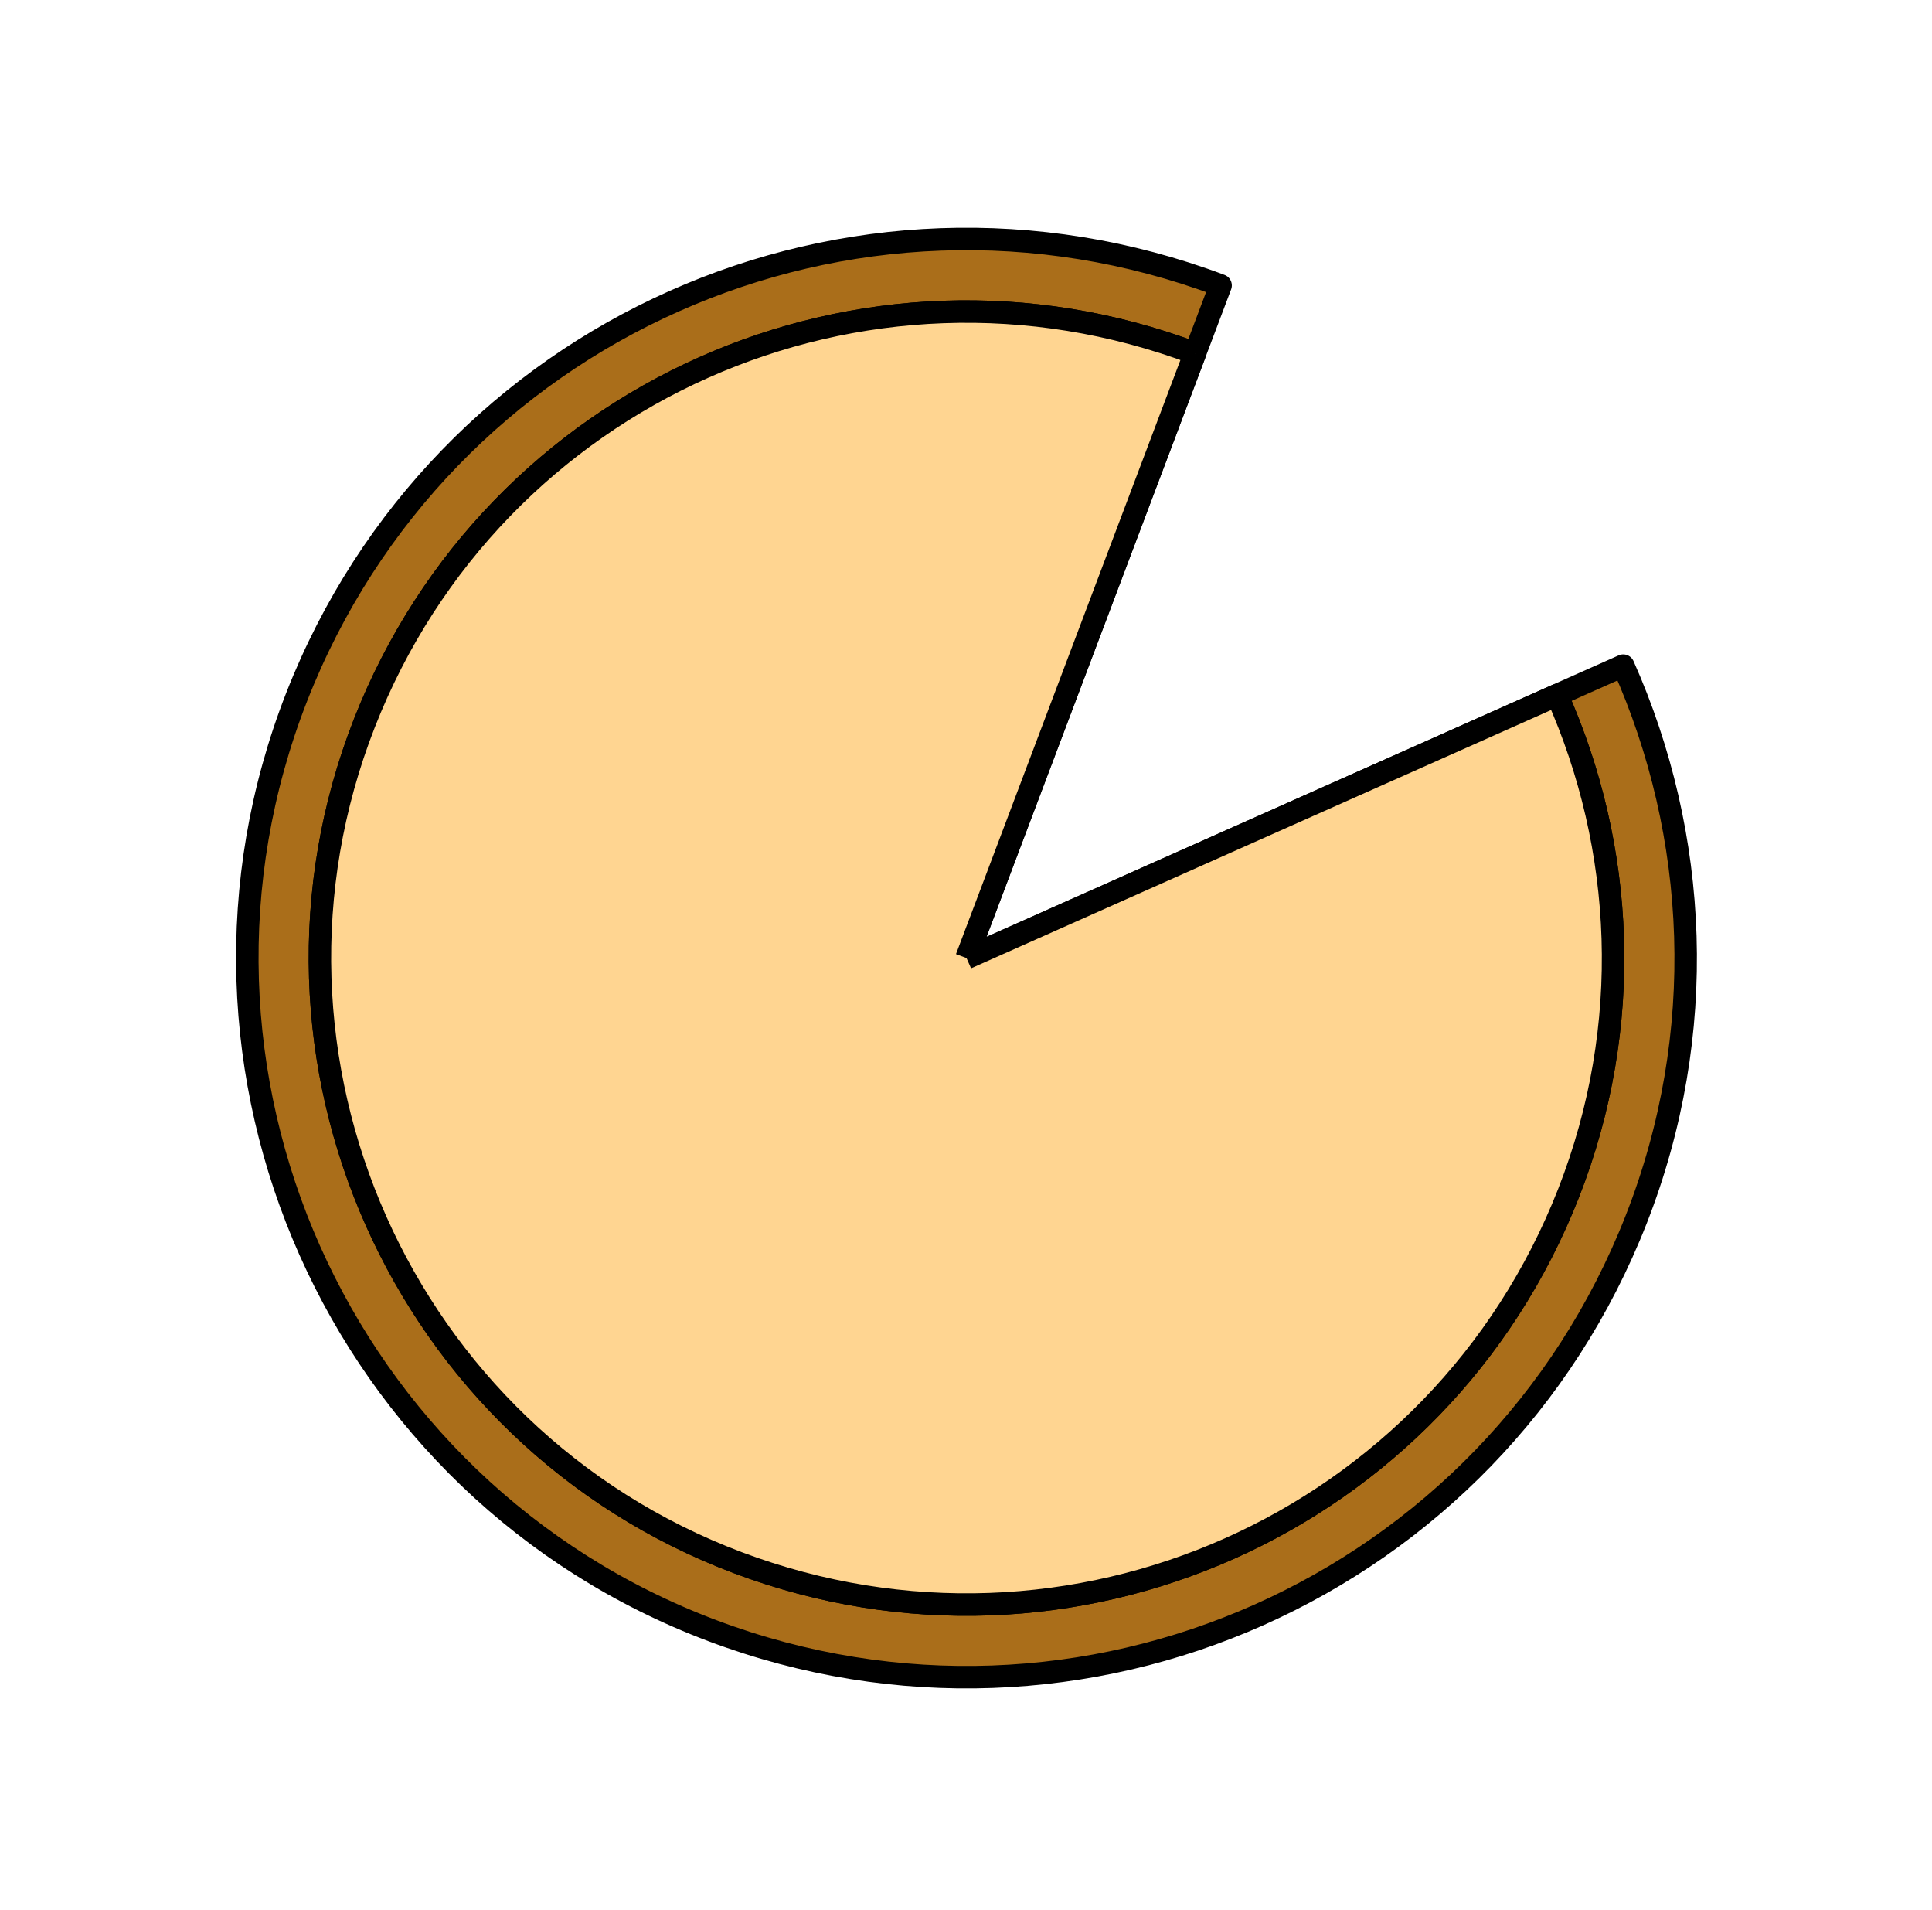
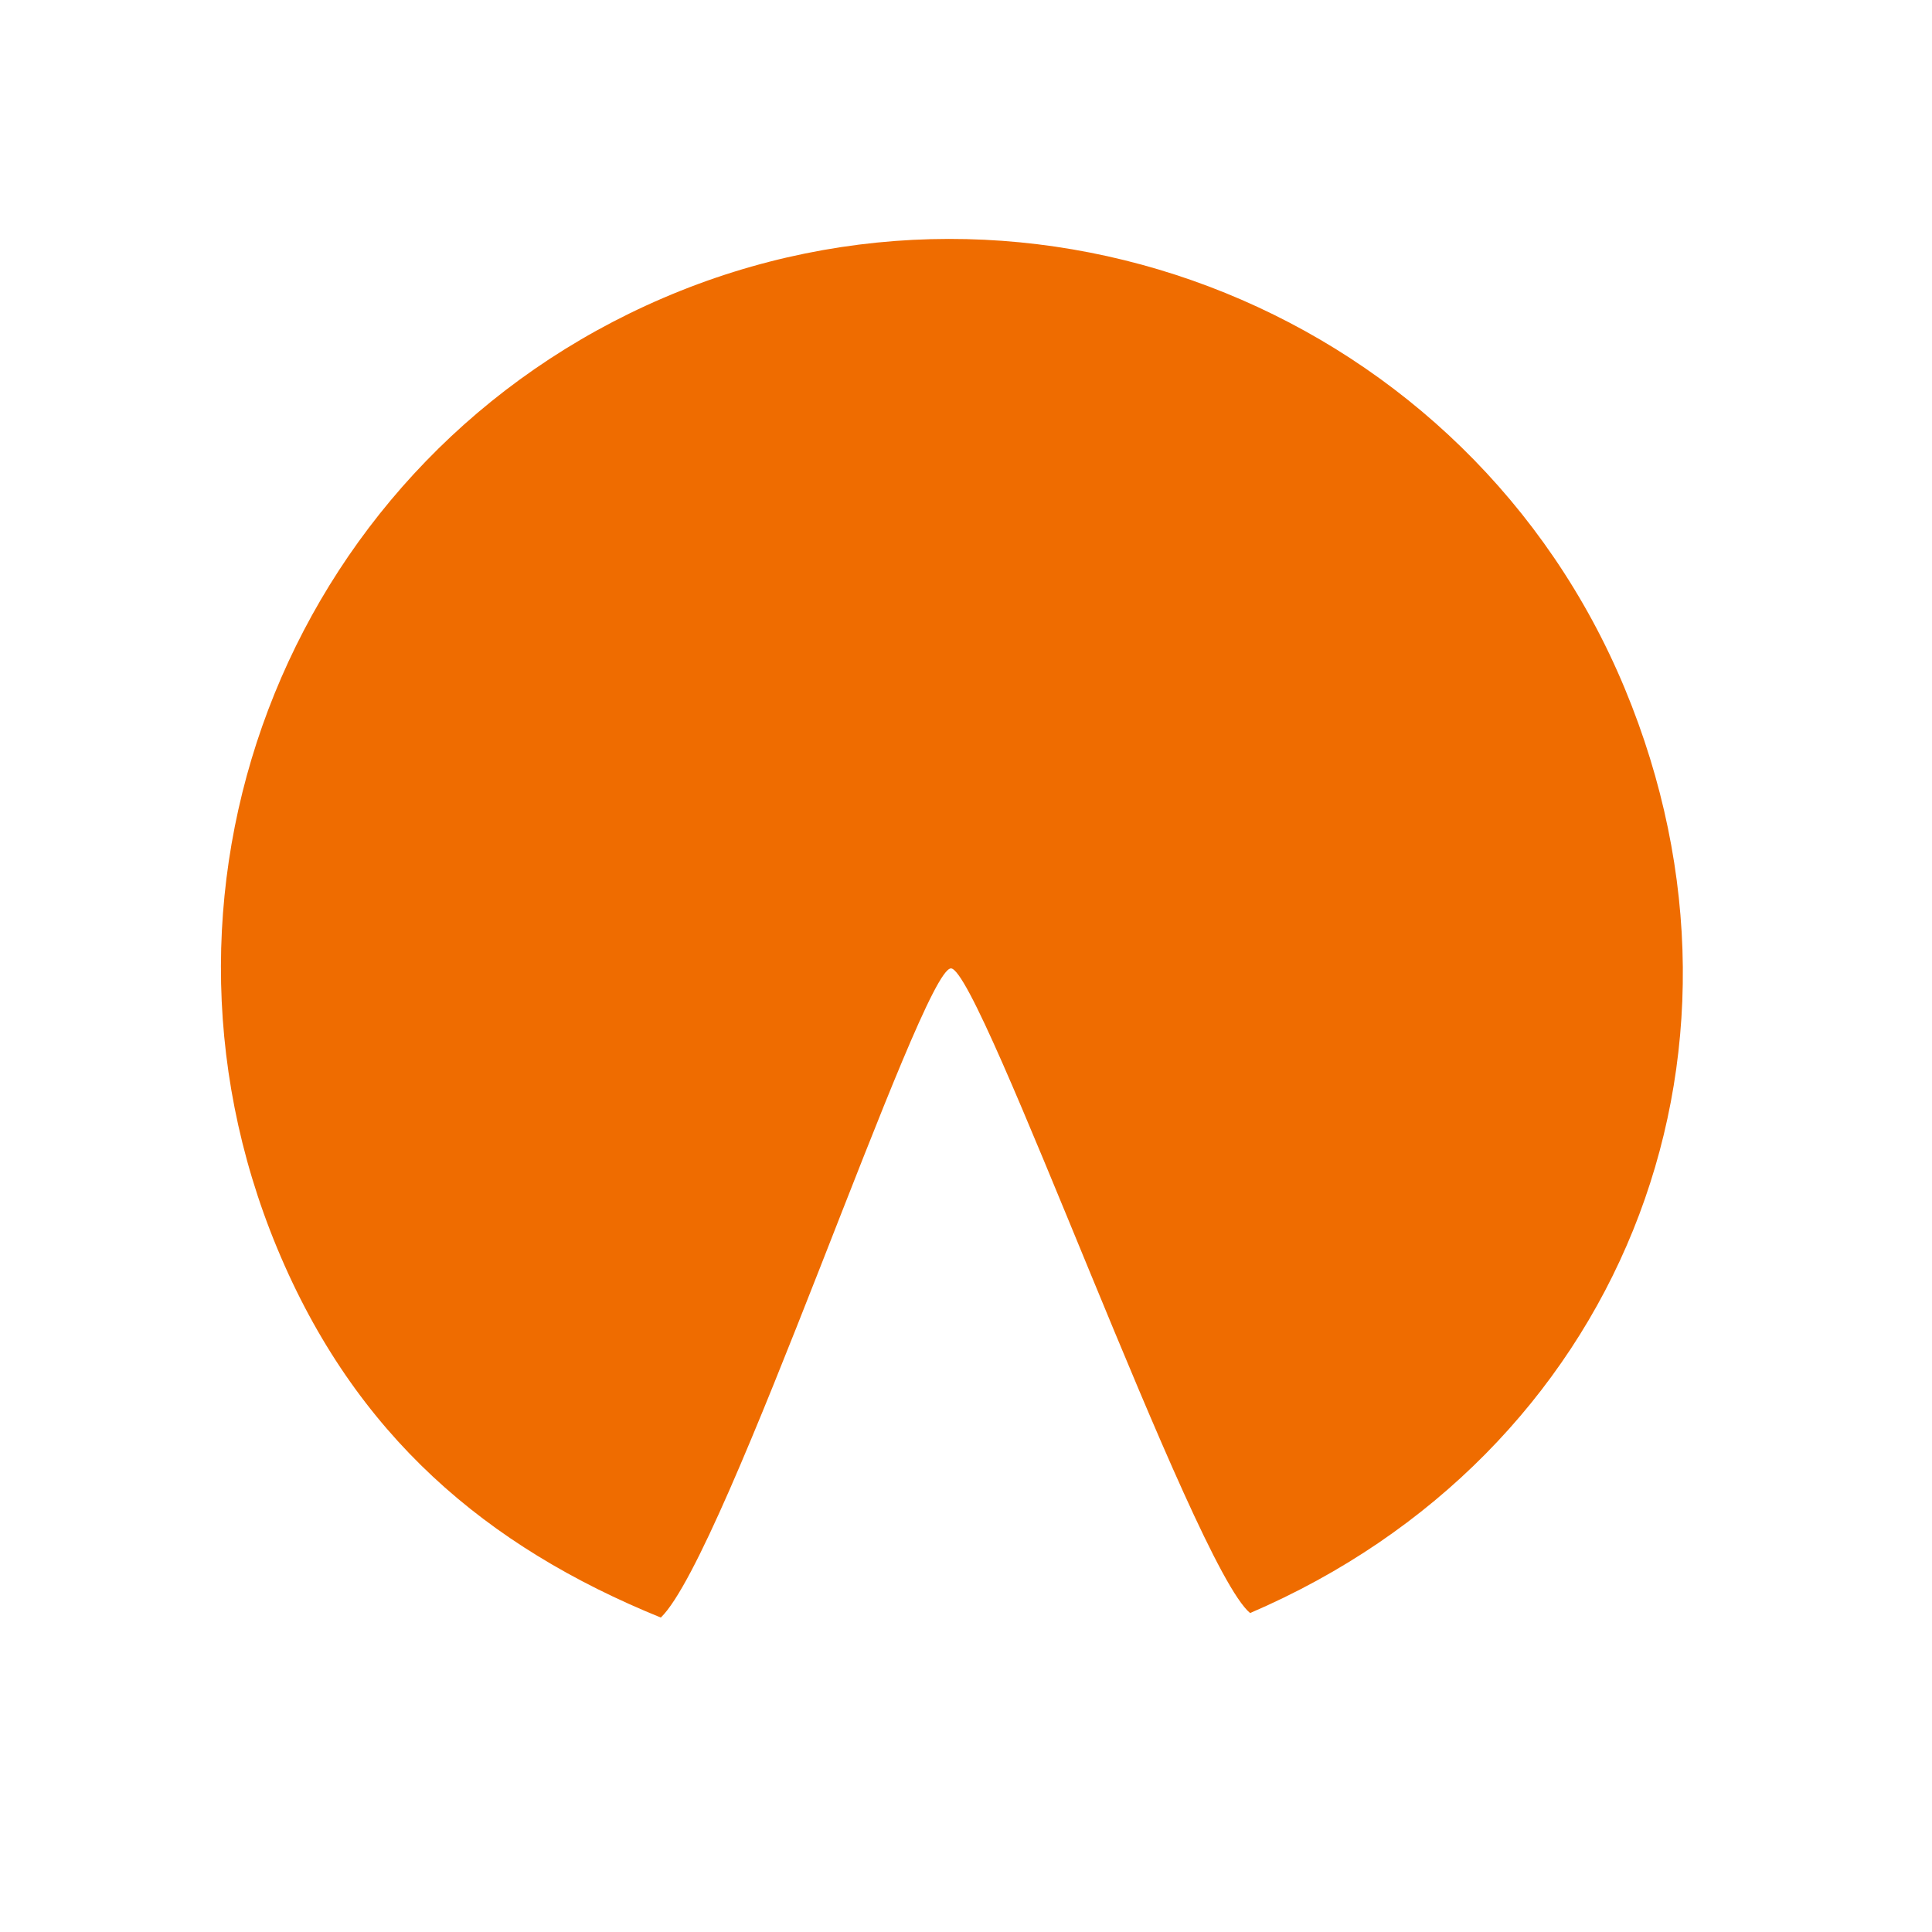
- <svg xmlns="http://www.w3.org/2000/svg" width="86" height="85" viewBox="0 0 86 85" fill="none">
-   <path d="M13.208 31.013C6.726 47.568 15.071 66.312 31.712 72.572C48.154 78.758 66.431 70.621 72.836 54.262C76.078 45.985 75.612 37.16 72.256 29.622L69.304 30.936C72.322 37.713 72.74 45.647 69.826 53.089C64.068 67.795 47.636 75.111 32.853 69.55C17.893 63.922 10.39 47.07 16.218 32.187C21.977 17.48 38.409 10.164 53.191 15.726L54.333 12.703C37.891 6.518 19.614 14.655 13.208 31.013Z" fill="#AA6E1A" />
-   <path d="M43.022 42.638C43.022 42.638 49.22 26.235 53.191 15.726M43.022 42.638L69.304 30.936M43.022 42.638L53.191 15.726M53.191 15.726C38.409 10.164 21.977 17.48 16.218 32.187C10.39 47.07 17.893 63.922 32.853 69.55C47.636 75.111 64.068 67.795 69.826 53.089C72.74 45.647 72.322 37.713 69.304 30.936M53.191 15.726L54.333 12.703C37.891 6.518 19.614 14.655 13.208 31.013C6.726 47.568 15.071 66.312 31.712 72.572C48.154 78.758 66.431 70.621 72.836 54.262C76.078 45.985 75.612 37.16 72.256 29.622L69.304 30.936" stroke="black" stroke-linejoin="round" />
-   <path d="M32.853 69.55C47.636 75.111 64.068 67.795 69.826 53.089C72.74 45.647 72.322 37.713 69.304 30.936L43.022 42.638L53.191 15.726C38.409 10.164 21.977 17.48 16.218 32.187C10.39 47.07 17.893 63.922 32.853 69.55Z" fill="#FFD591" />
-   <path d="M43.022 42.638C43.022 42.638 49.22 26.235 53.191 15.726M43.022 42.638L69.304 30.936C72.322 37.713 72.74 45.647 69.826 53.089C64.068 67.795 47.636 75.111 32.853 69.55C17.893 63.922 10.39 47.07 16.218 32.187C21.977 17.48 38.409 10.164 53.191 15.726M43.022 42.638L53.191 15.726" stroke="black" stroke-linejoin="round" />
+ <svg xmlns="http://www.w3.org/2000/svg" width="53" height="53" viewBox="0 0 53 53" fill="none">
+   <path d="M44.573 18.89C40.308 8.621 28.41 3.788 18.192 8.175C8.096 12.51 3.39 24.095 7.604 34.242C9.737 39.377 13.344 42.43 18.128 44.374C19.93 42.64 25.275 26.561 26.088 26.566C26.902 26.572 32.738 42.971 34.294 44.25C44.39 39.915 48.787 29.038 44.573 18.89Z" fill="#EF6C00" />
</svg>
